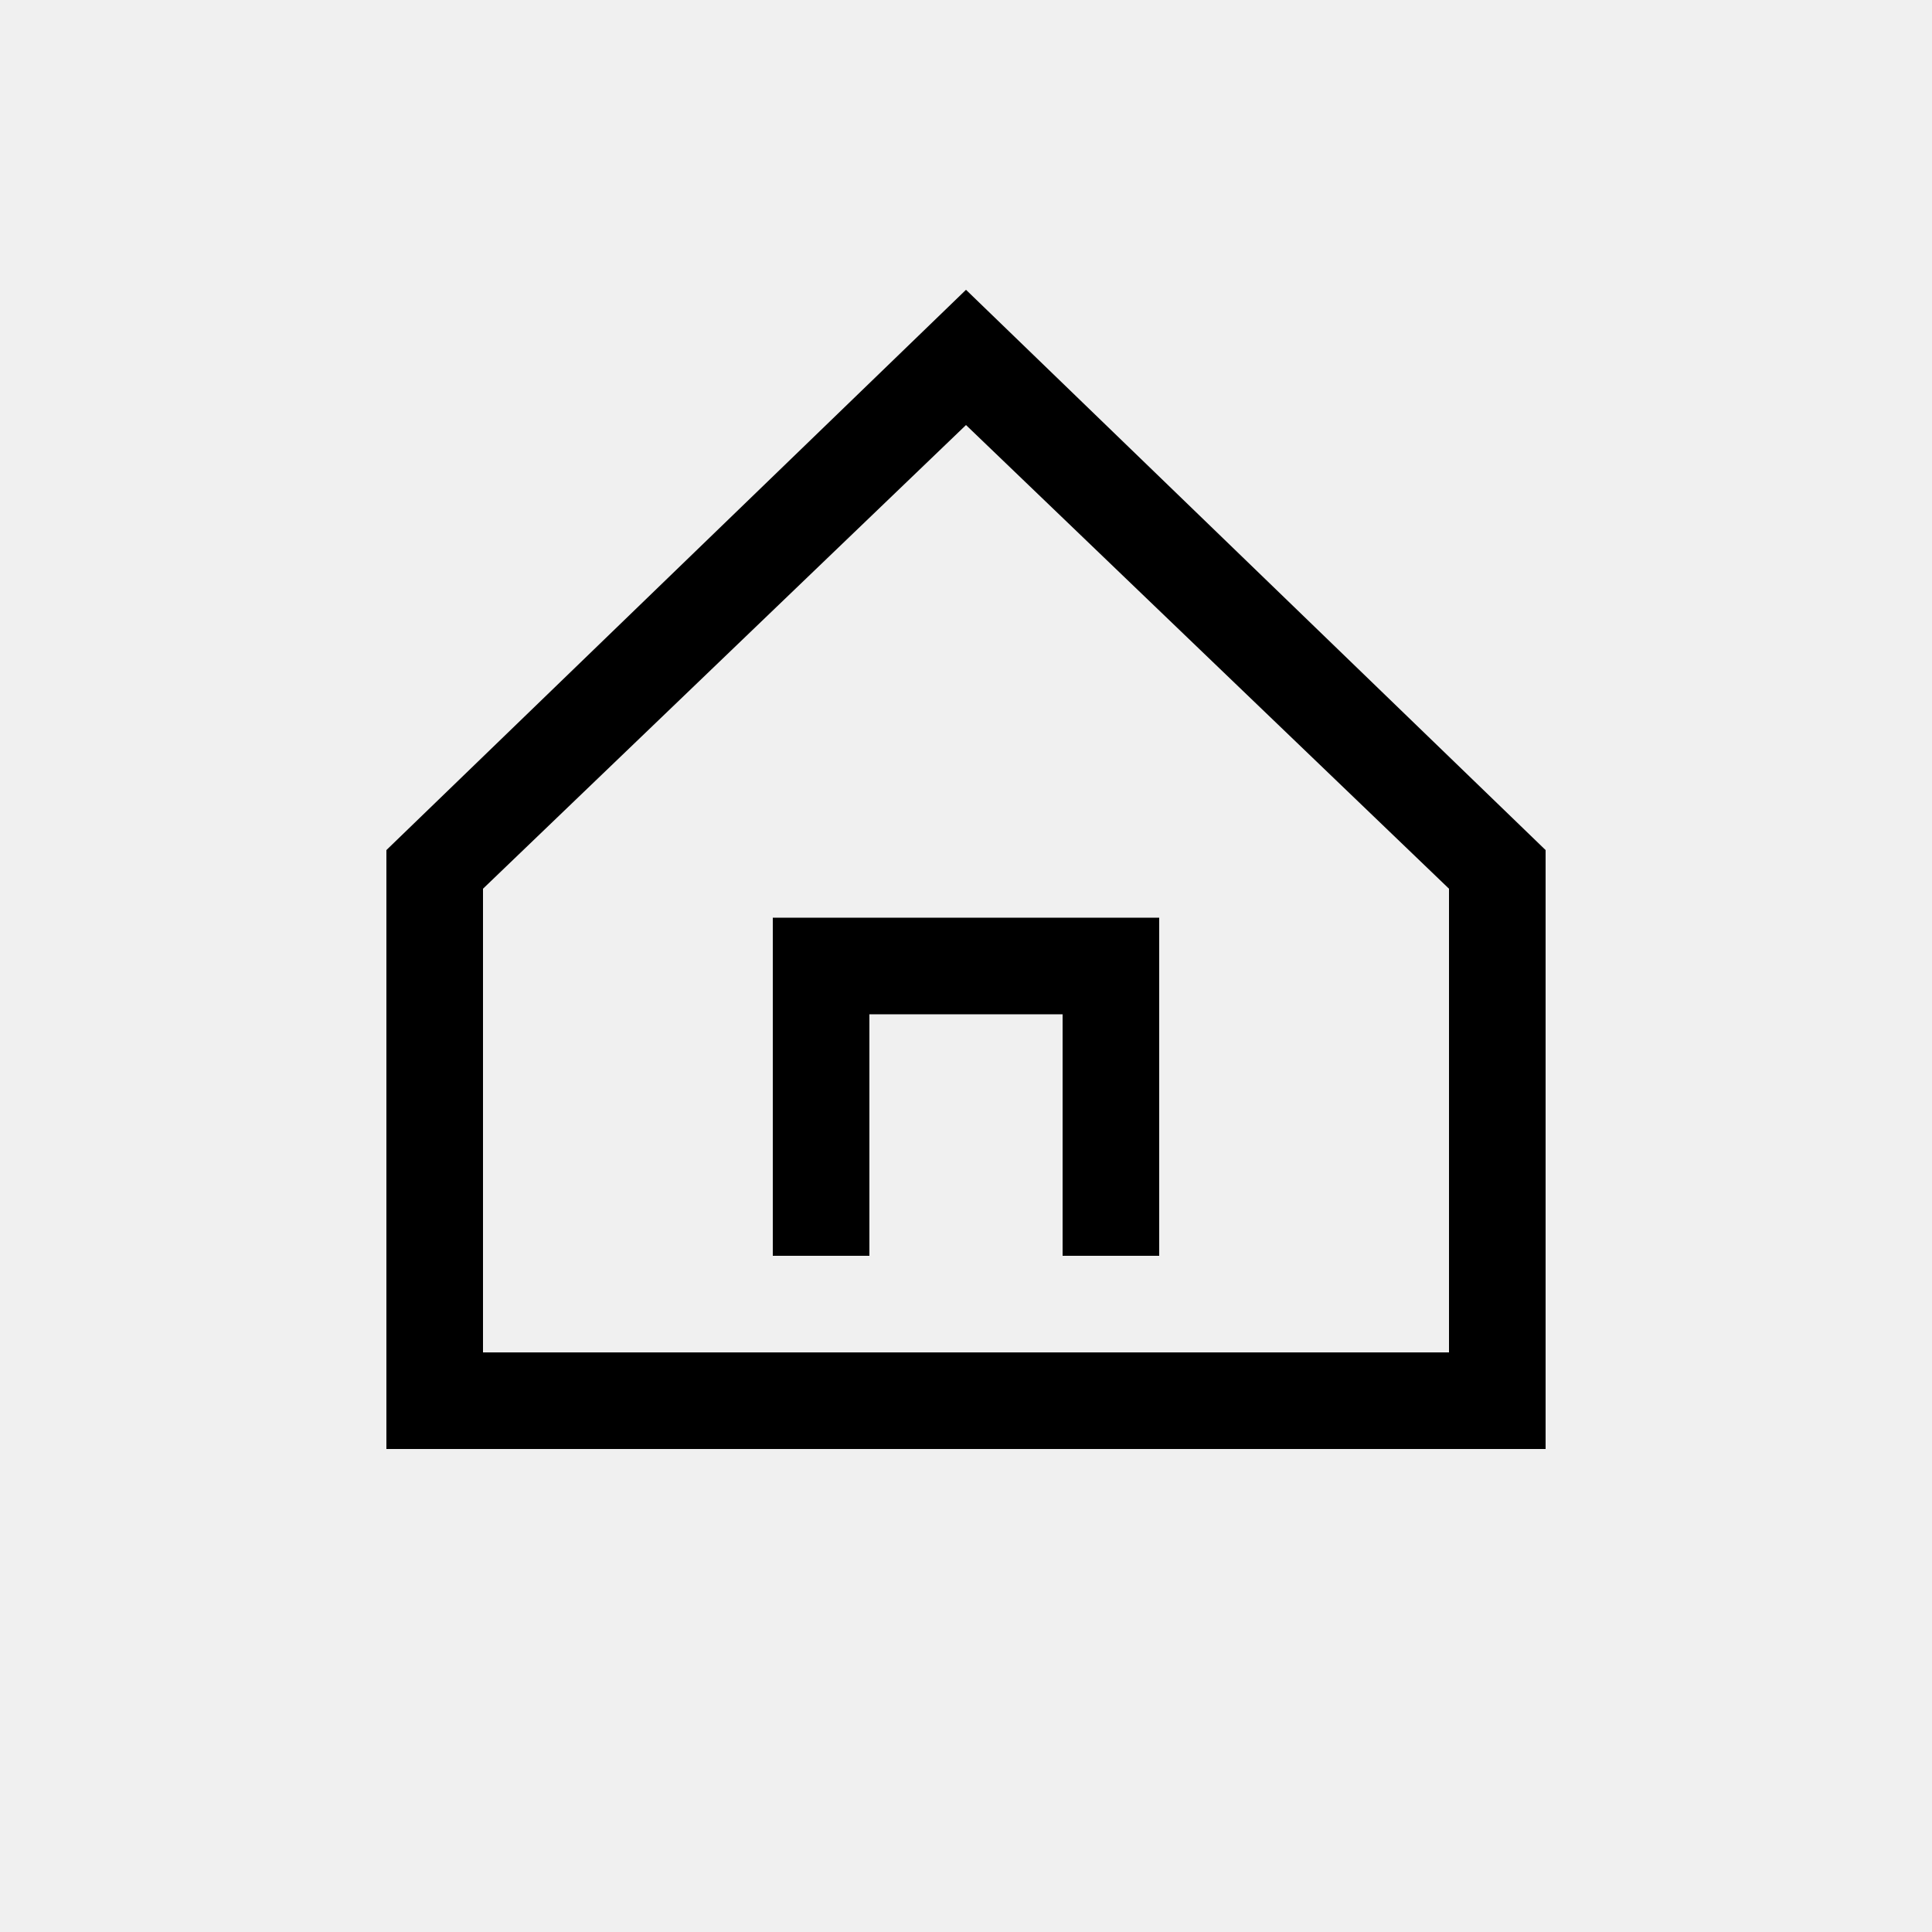
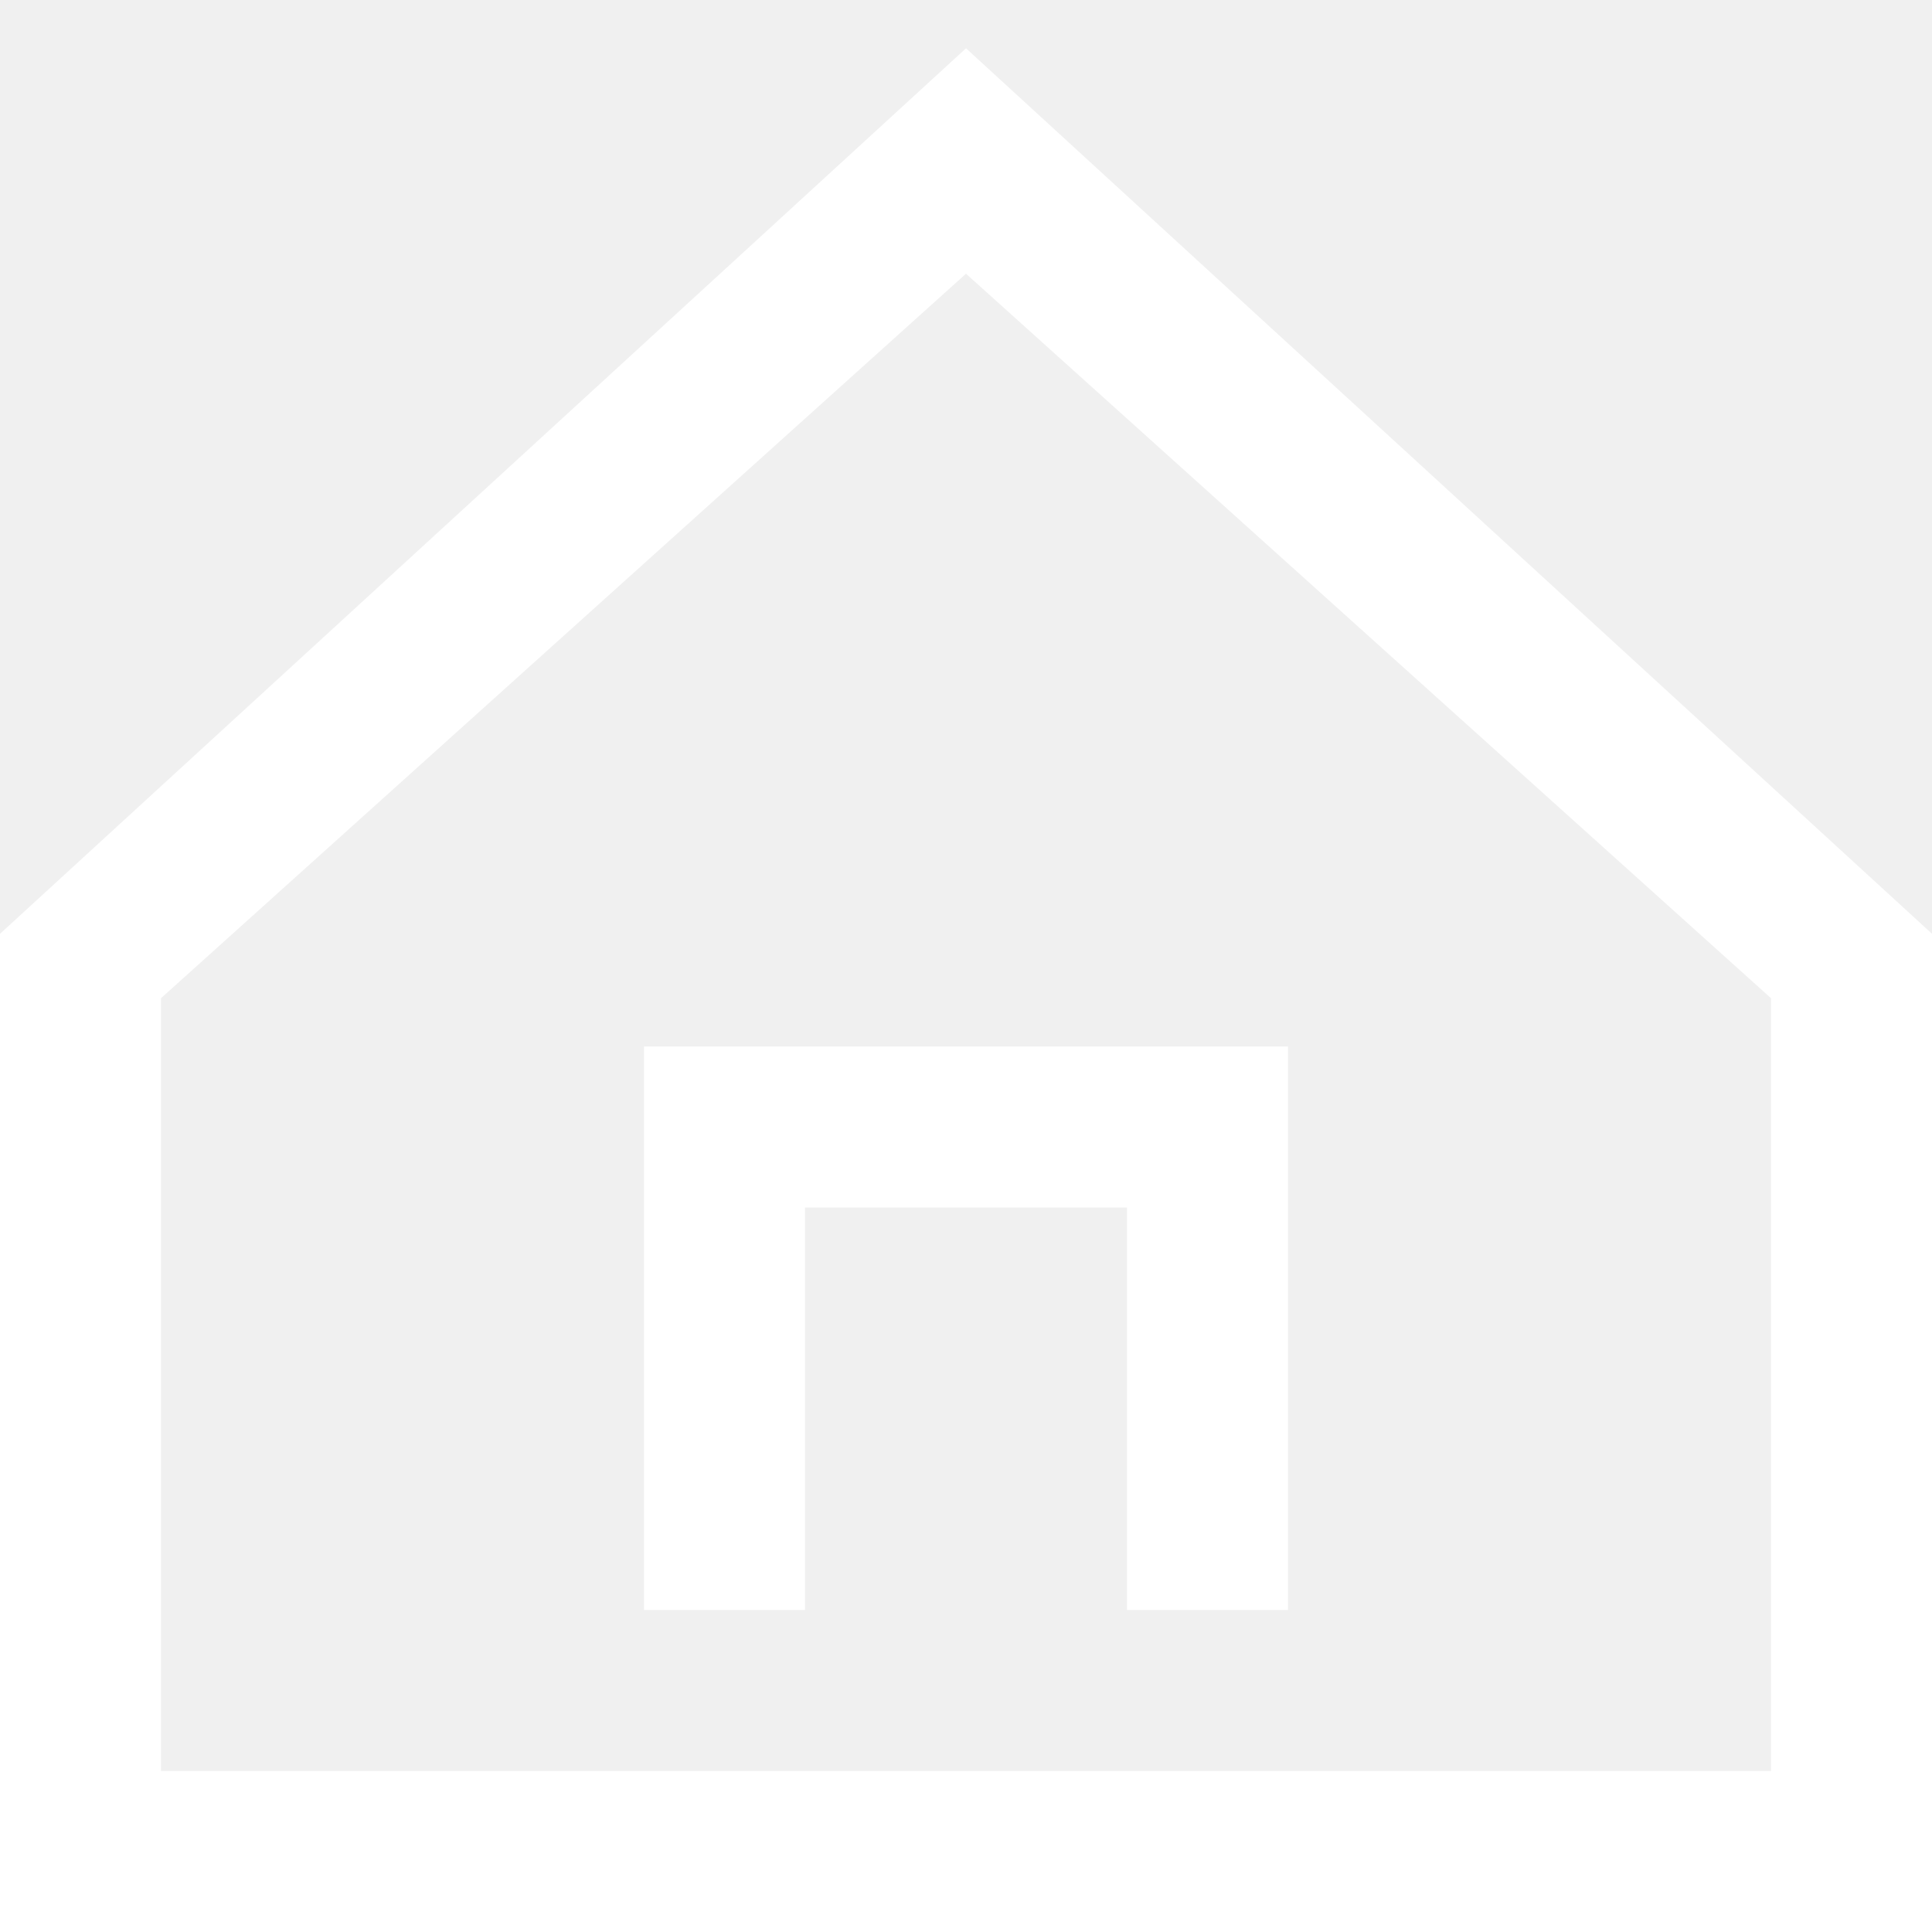
- <svg xmlns="http://www.w3.org/2000/svg" width="20" height="20" fill="none">
-   <path d="M10 3 4 8.8V15h12V8.8L10 3Zm5 11H5V9.2l5-4.8 5 4.8V14Z" fill="#000" />
-   <path d="M8 13h1v-2.5h2V13h1V9.5H8V13Z" fill="#000" />
+ <svg xmlns="http://www.w3.org/2000/svg" width="12" height="12" fill="none">
+   <path d="M6 .3 0 5.8V12h12V5.8L6 .3ZM11 11H1V6.2l5-4.5 5 4.5V11Z" fill="#fff" />
+   <path d="M4 10h1V7.5h2V10h1V6.5H4V10Z" fill="#fff" />
</svg>
